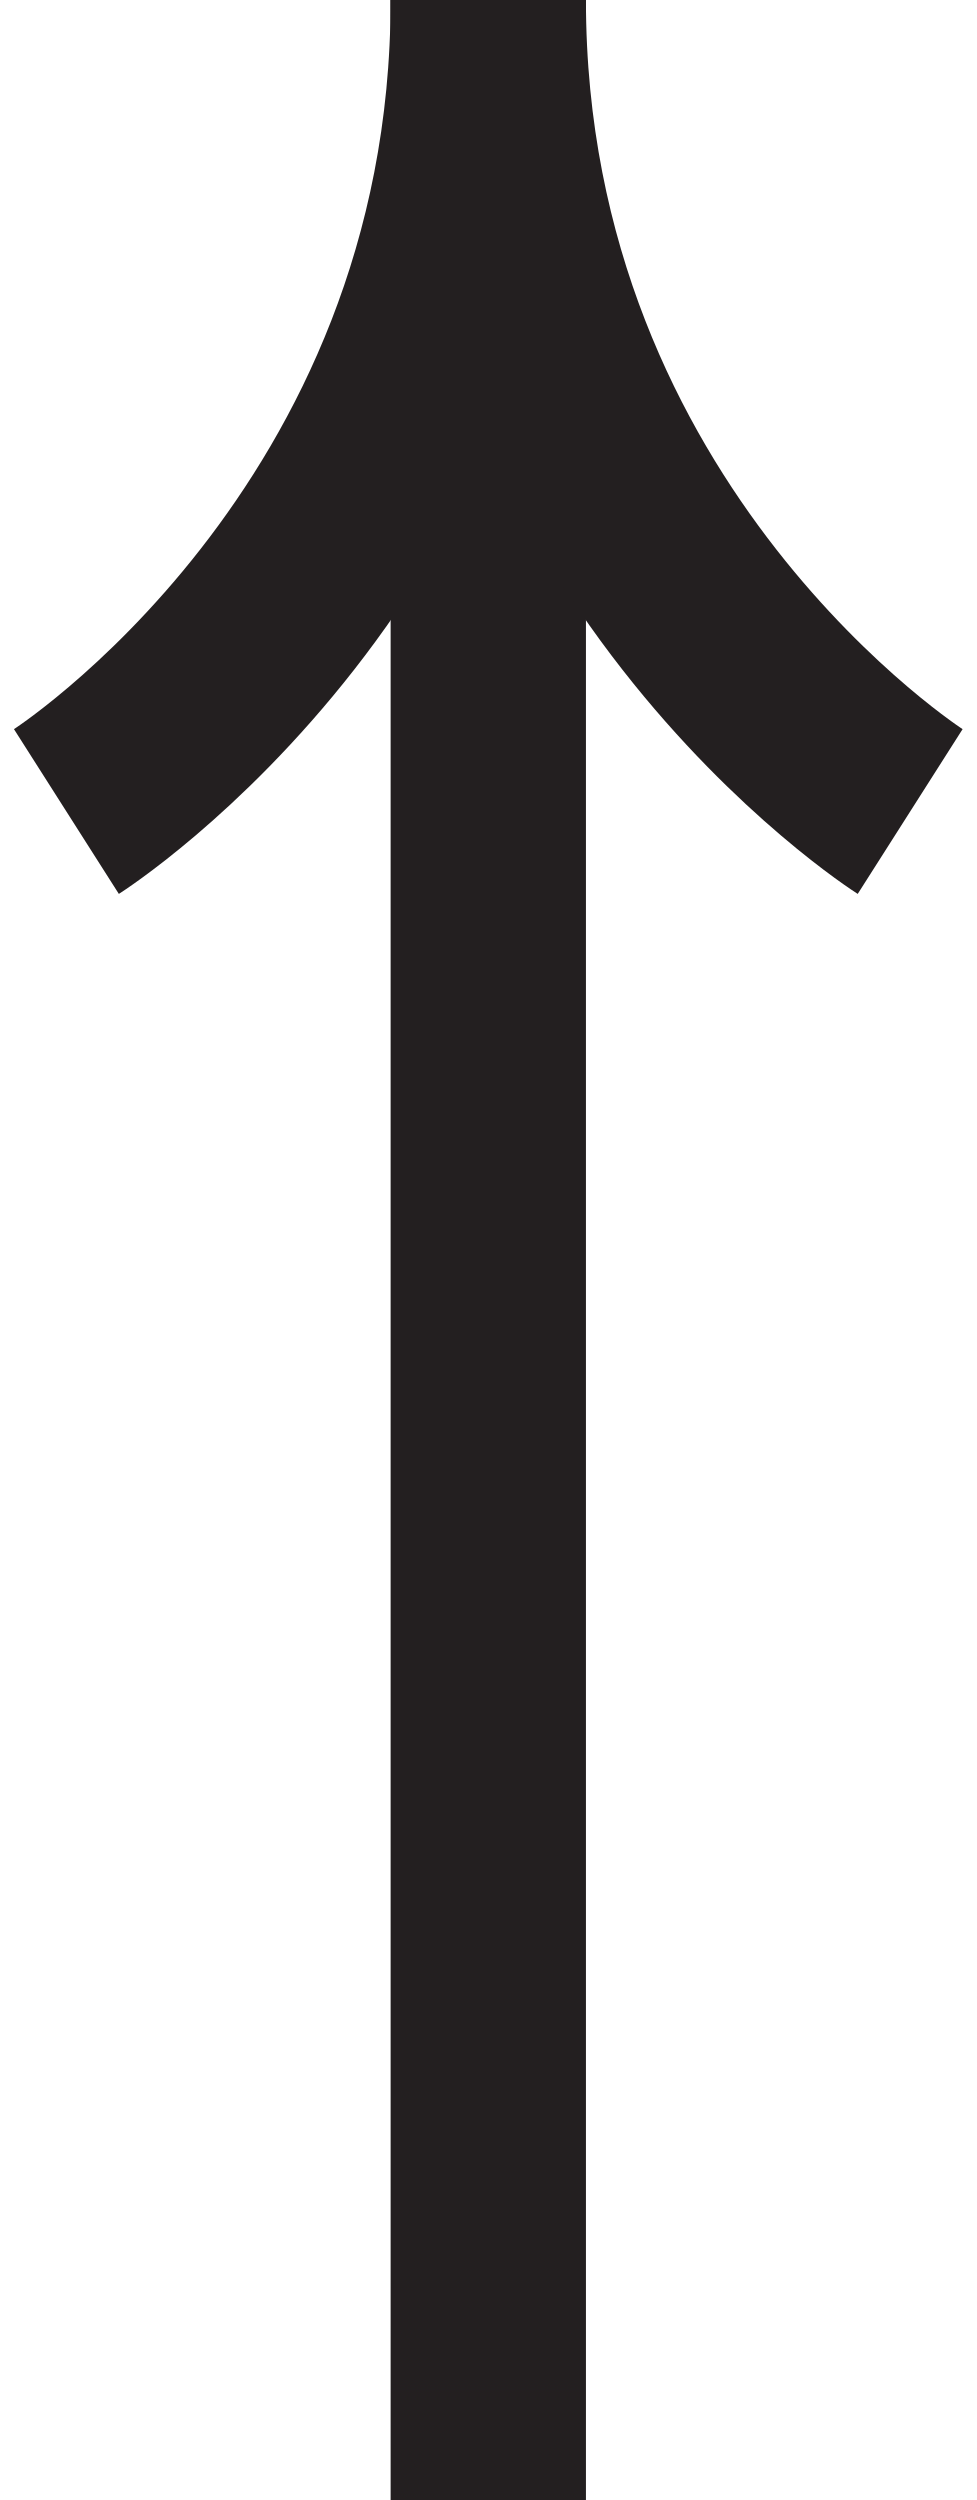
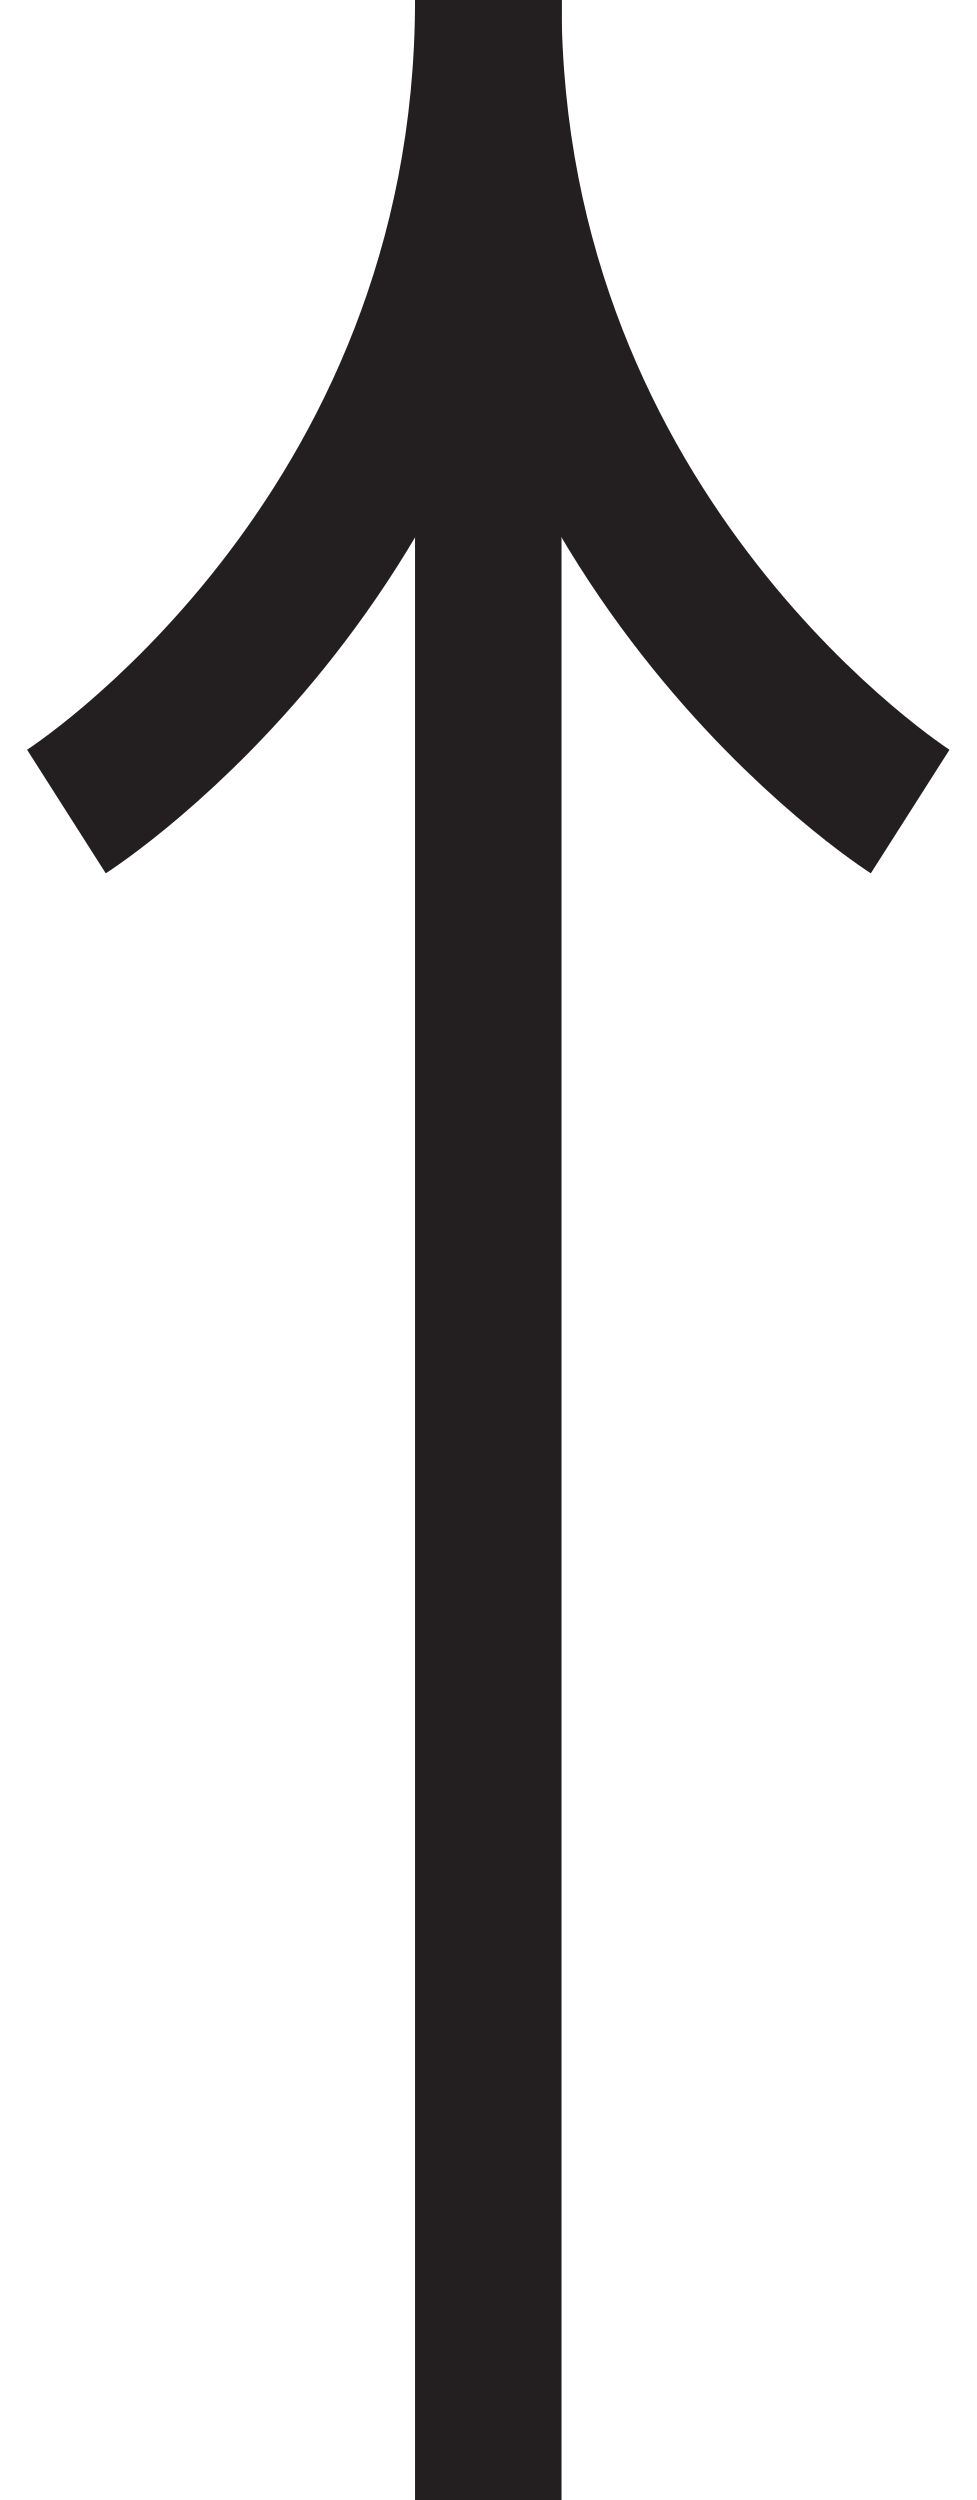
- <svg xmlns="http://www.w3.org/2000/svg" id="Layer_1" data-name="Layer 1" width="100" height="256" viewBox="0 0 100 256">
-   <path d="M50,256V0" fill="none" stroke="#231f20" stroke-miterlimit="10" stroke-width="20" />
-   <path d="M50,0c0,55.6,43.2,83.1,43.2,83.1" fill="none" stroke="#231f20" stroke-miterlimit="10" stroke-width="20" />
-   <path d="M50,0C50,55.6,6.8,83.1,6.8,83.1" fill="none" stroke="#231f20" stroke-miterlimit="10" stroke-width="20" />
+ <svg xmlns="http://www.w3.org/2000/svg" version="1.1" id="Layer_1" x="0px" y="0px" viewBox="0 0 100 256" style="enable-background:new 0 0 100 256;" xml:space="preserve">
+   <style type="text/css">
+ 	.st0{fill:none;stroke:#231F20;stroke-width:15;stroke-miterlimit:10;}
+ </style>
+   <path class="st0" d="M50,256V0" />
+   <path class="st0" d="M50,0c0,55.6,43.2,83.1,43.2,83.1" />
+   <path class="st0" d="M50,0C50,55.6,6.8,83.1,6.8,83.1" />
</svg>
